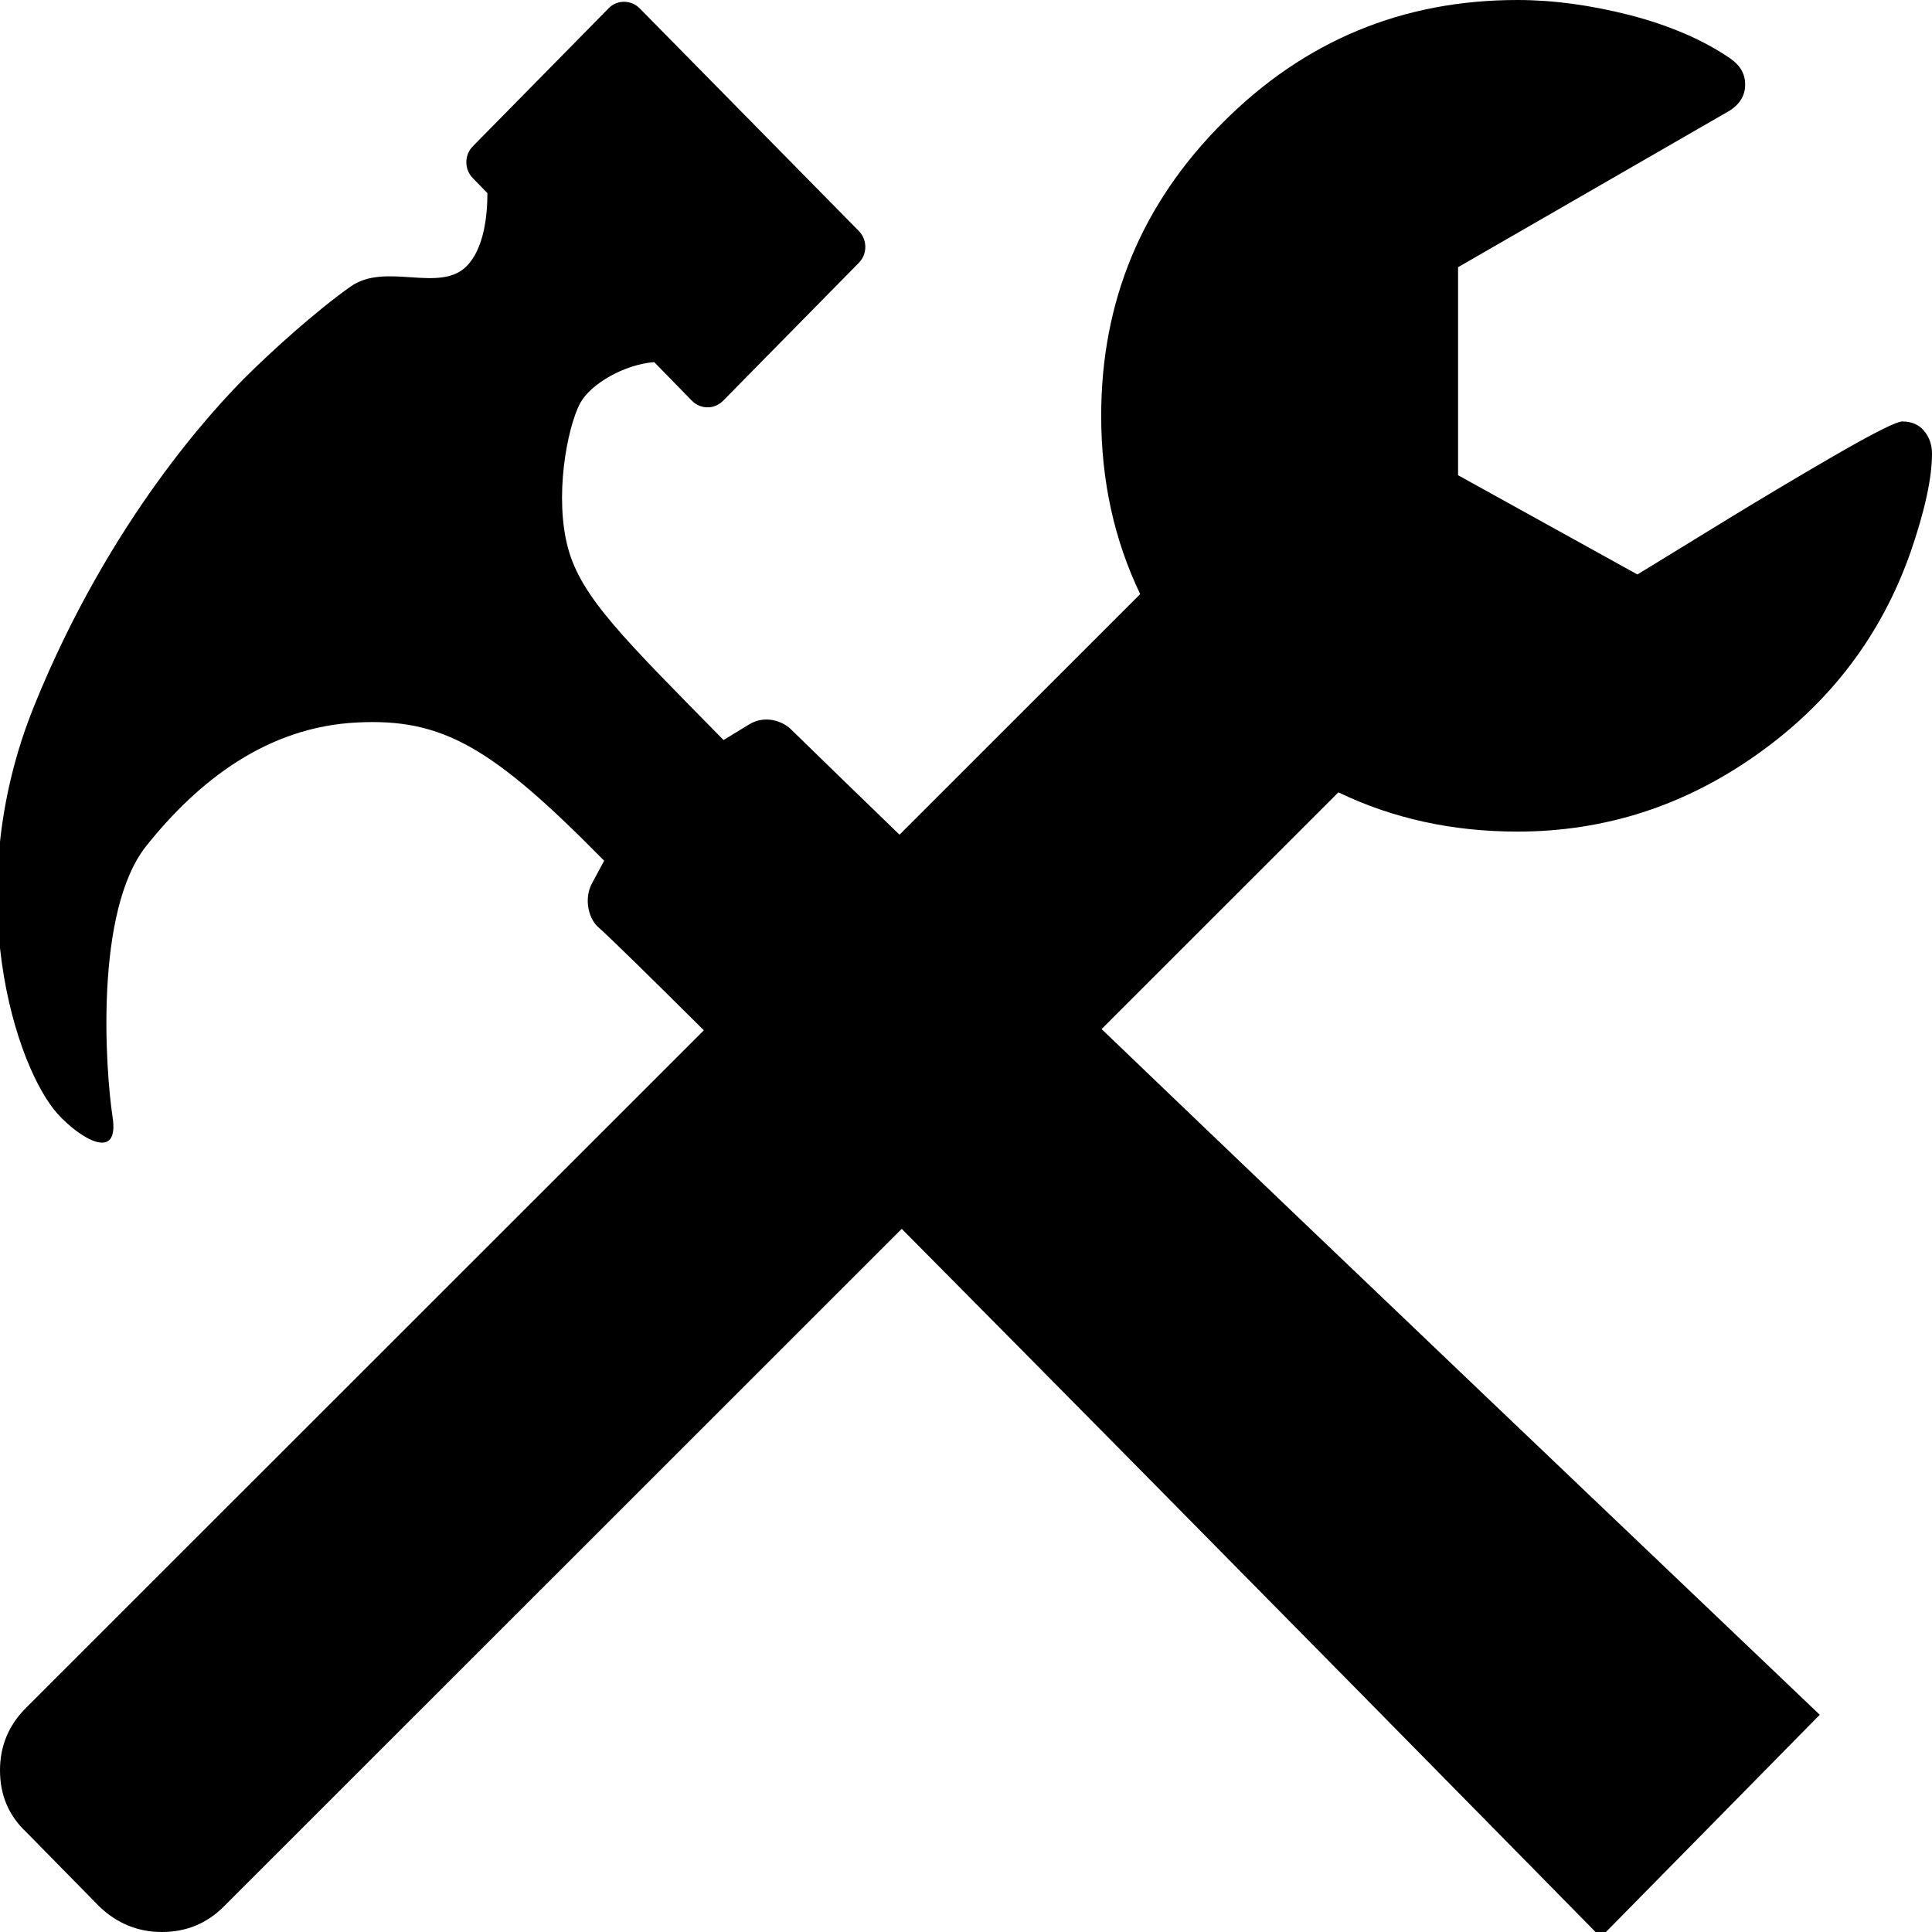
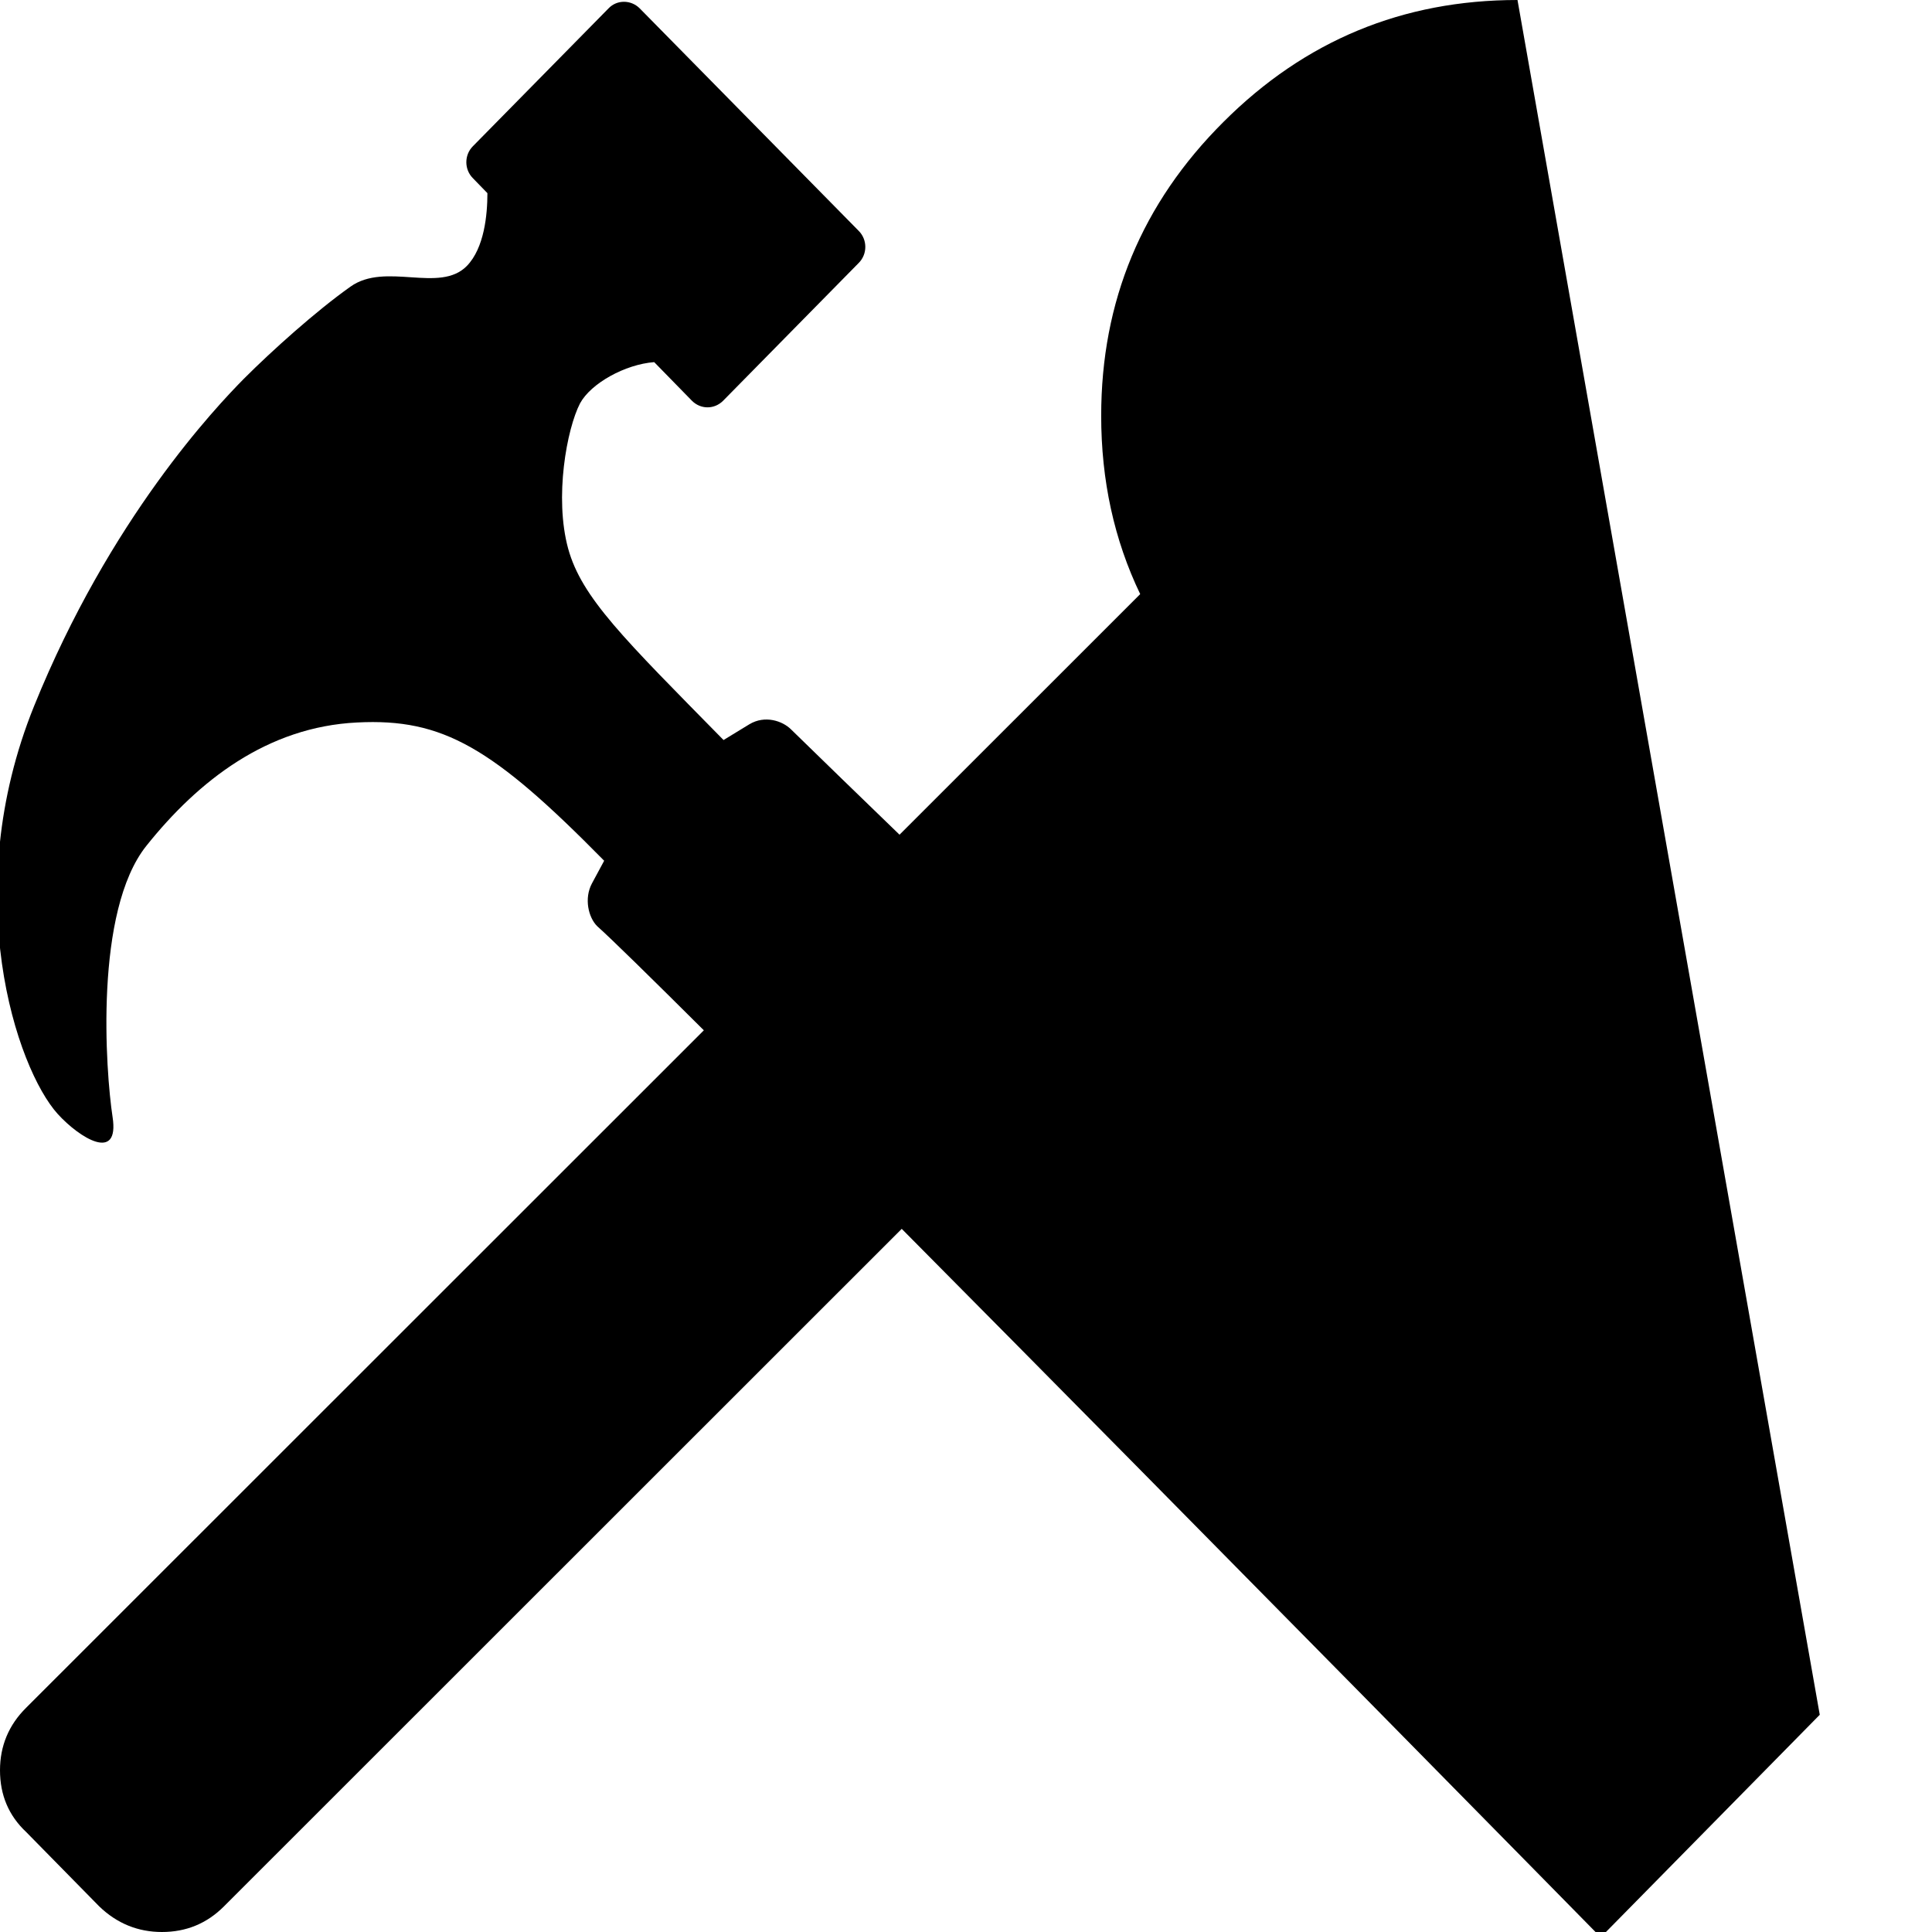
<svg xmlns="http://www.w3.org/2000/svg" version="1.1" id="Layer_1" x="0px" y="0px" width="512px" height="512px" viewBox="0 0 512 512" style="enable-background:new 0 0 512 512;" xml:space="preserve">
  <defs id="defs7" />
-   <path d="M 402.152 0 C 371.746 4.7369516e-015 345.791 10.752 324.219 32.324 C 302.578 53.897 291.826 79.851 291.826 110.189 C 291.826 127.343 295.267 143.094 302.166 157.445 L 238.385 221.203 C 227.776 210.95 218.043 201.509 209.66 193.324 C 207.334 190.998 202.68 189.487 198.609 191.93 L 191.746 196.117 C 165.343 169.248 154.176 158.43 150.57 145.402 C 146.848 131.793 150.221 113.649 153.711 106.902 C 156.619 101.552 165.692 96.55 173.369 95.969 L 183.371 106.205 C 185.697 108.531 189.305 108.531 191.631 106.205 L 227.572 69.682 C 229.899 67.355 229.899 63.518 227.572 61.191 L 169.531 2.219 C 167.205 -0.108 163.481 -0.108 161.271 2.219 L 125.33 38.742 C 123.004 41.068 123.004 44.906 125.33 47.232 L 129.17 51.188 C 129.17 56.887 128.356 65.727 123.703 70.496 C 116.492 77.824 102.184 69.333 92.879 75.963 C 83.69 82.477 72.057 92.944 64.613 100.389 C 57.285 107.833 29.138 137.377 9.016 187.16 C -11.107 236.943 4.363 283.12 15.297 295.217 C 21.113 301.614 31.697 308.128 29.836 296.031 C 27.975 283.818 24.951 241.479 38.793 224.148 C 52.634 206.817 70.895 192.628 94.623 191.465 C 117.421 190.302 130.565 198.094 160.109 228.104 L 156.852 234.152 C 154.758 238.107 155.922 243.107 158.248 245.434 C 161.957 248.741 172.373 258.96 186.525 273.043 L 6.951 452.549 C 2.298 457.144 1.1842379e-015 462.715 0 469.148 C -1.1842379e-015 475.697 2.298 481.155 6.951 485.52 L 26.309 505.223 C 31.019 509.761 36.59 512 42.908 512 C 49.342 512 54.8 509.761 59.338 505.223 L 238.969 325.658 C 317.661 404.955 424.213 513.402 424.213 513.402 L 482.254 454.432 C 437.714 411.969 358.711 336.763 291.932 272.715 L 354.689 209.98 C 369.087 216.914 384.902 220.379 402.152 220.379 C 425.3 220.379 446.529 213.531 465.773 199.834 C 485.085 186.137 498.578 168.333 506.316 146.35 C 510.083 135.392 512 126.693 512 120.256 C 512 117.79 511.247 115.806 509.877 114.162 C 508.507 112.519 506.59 111.695 504.125 111.695 C 502.618 111.695 496.864 114.573 486.729 120.395 C 476.661 126.216 465.501 132.858 453.379 140.322 C 441.189 147.787 434.752 151.759 433.93 152.238 L 386.402 125.941 L 386.402 70.812 L 458.516 29.242 C 461.186 27.462 462.486 25.202 462.486 22.395 C 462.486 19.587 461.187 17.326 458.516 15.477 C 451.325 10.546 442.49 6.78 432.08 4.041 C 421.602 1.37 411.672 0 402.152 0 z " id="path3" />
+   <path d="M 402.152 0 C 371.746 4.7369516e-015 345.791 10.752 324.219 32.324 C 302.578 53.897 291.826 79.851 291.826 110.189 C 291.826 127.343 295.267 143.094 302.166 157.445 L 238.385 221.203 C 227.776 210.95 218.043 201.509 209.66 193.324 C 207.334 190.998 202.68 189.487 198.609 191.93 L 191.746 196.117 C 165.343 169.248 154.176 158.43 150.57 145.402 C 146.848 131.793 150.221 113.649 153.711 106.902 C 156.619 101.552 165.692 96.55 173.369 95.969 L 183.371 106.205 C 185.697 108.531 189.305 108.531 191.631 106.205 L 227.572 69.682 C 229.899 67.355 229.899 63.518 227.572 61.191 L 169.531 2.219 C 167.205 -0.108 163.481 -0.108 161.271 2.219 L 125.33 38.742 C 123.004 41.068 123.004 44.906 125.33 47.232 L 129.17 51.188 C 129.17 56.887 128.356 65.727 123.703 70.496 C 116.492 77.824 102.184 69.333 92.879 75.963 C 83.69 82.477 72.057 92.944 64.613 100.389 C 57.285 107.833 29.138 137.377 9.016 187.16 C -11.107 236.943 4.363 283.12 15.297 295.217 C 21.113 301.614 31.697 308.128 29.836 296.031 C 27.975 283.818 24.951 241.479 38.793 224.148 C 52.634 206.817 70.895 192.628 94.623 191.465 C 117.421 190.302 130.565 198.094 160.109 228.104 L 156.852 234.152 C 154.758 238.107 155.922 243.107 158.248 245.434 C 161.957 248.741 172.373 258.96 186.525 273.043 L 6.951 452.549 C 2.298 457.144 1.1842379e-015 462.715 0 469.148 C -1.1842379e-015 475.697 2.298 481.155 6.951 485.52 L 26.309 505.223 C 31.019 509.761 36.59 512 42.908 512 C 49.342 512 54.8 509.761 59.338 505.223 L 238.969 325.658 C 317.661 404.955 424.213 513.402 424.213 513.402 L 482.254 454.432 C 437.714 411.969 358.711  z " id="path3" />
</svg>
